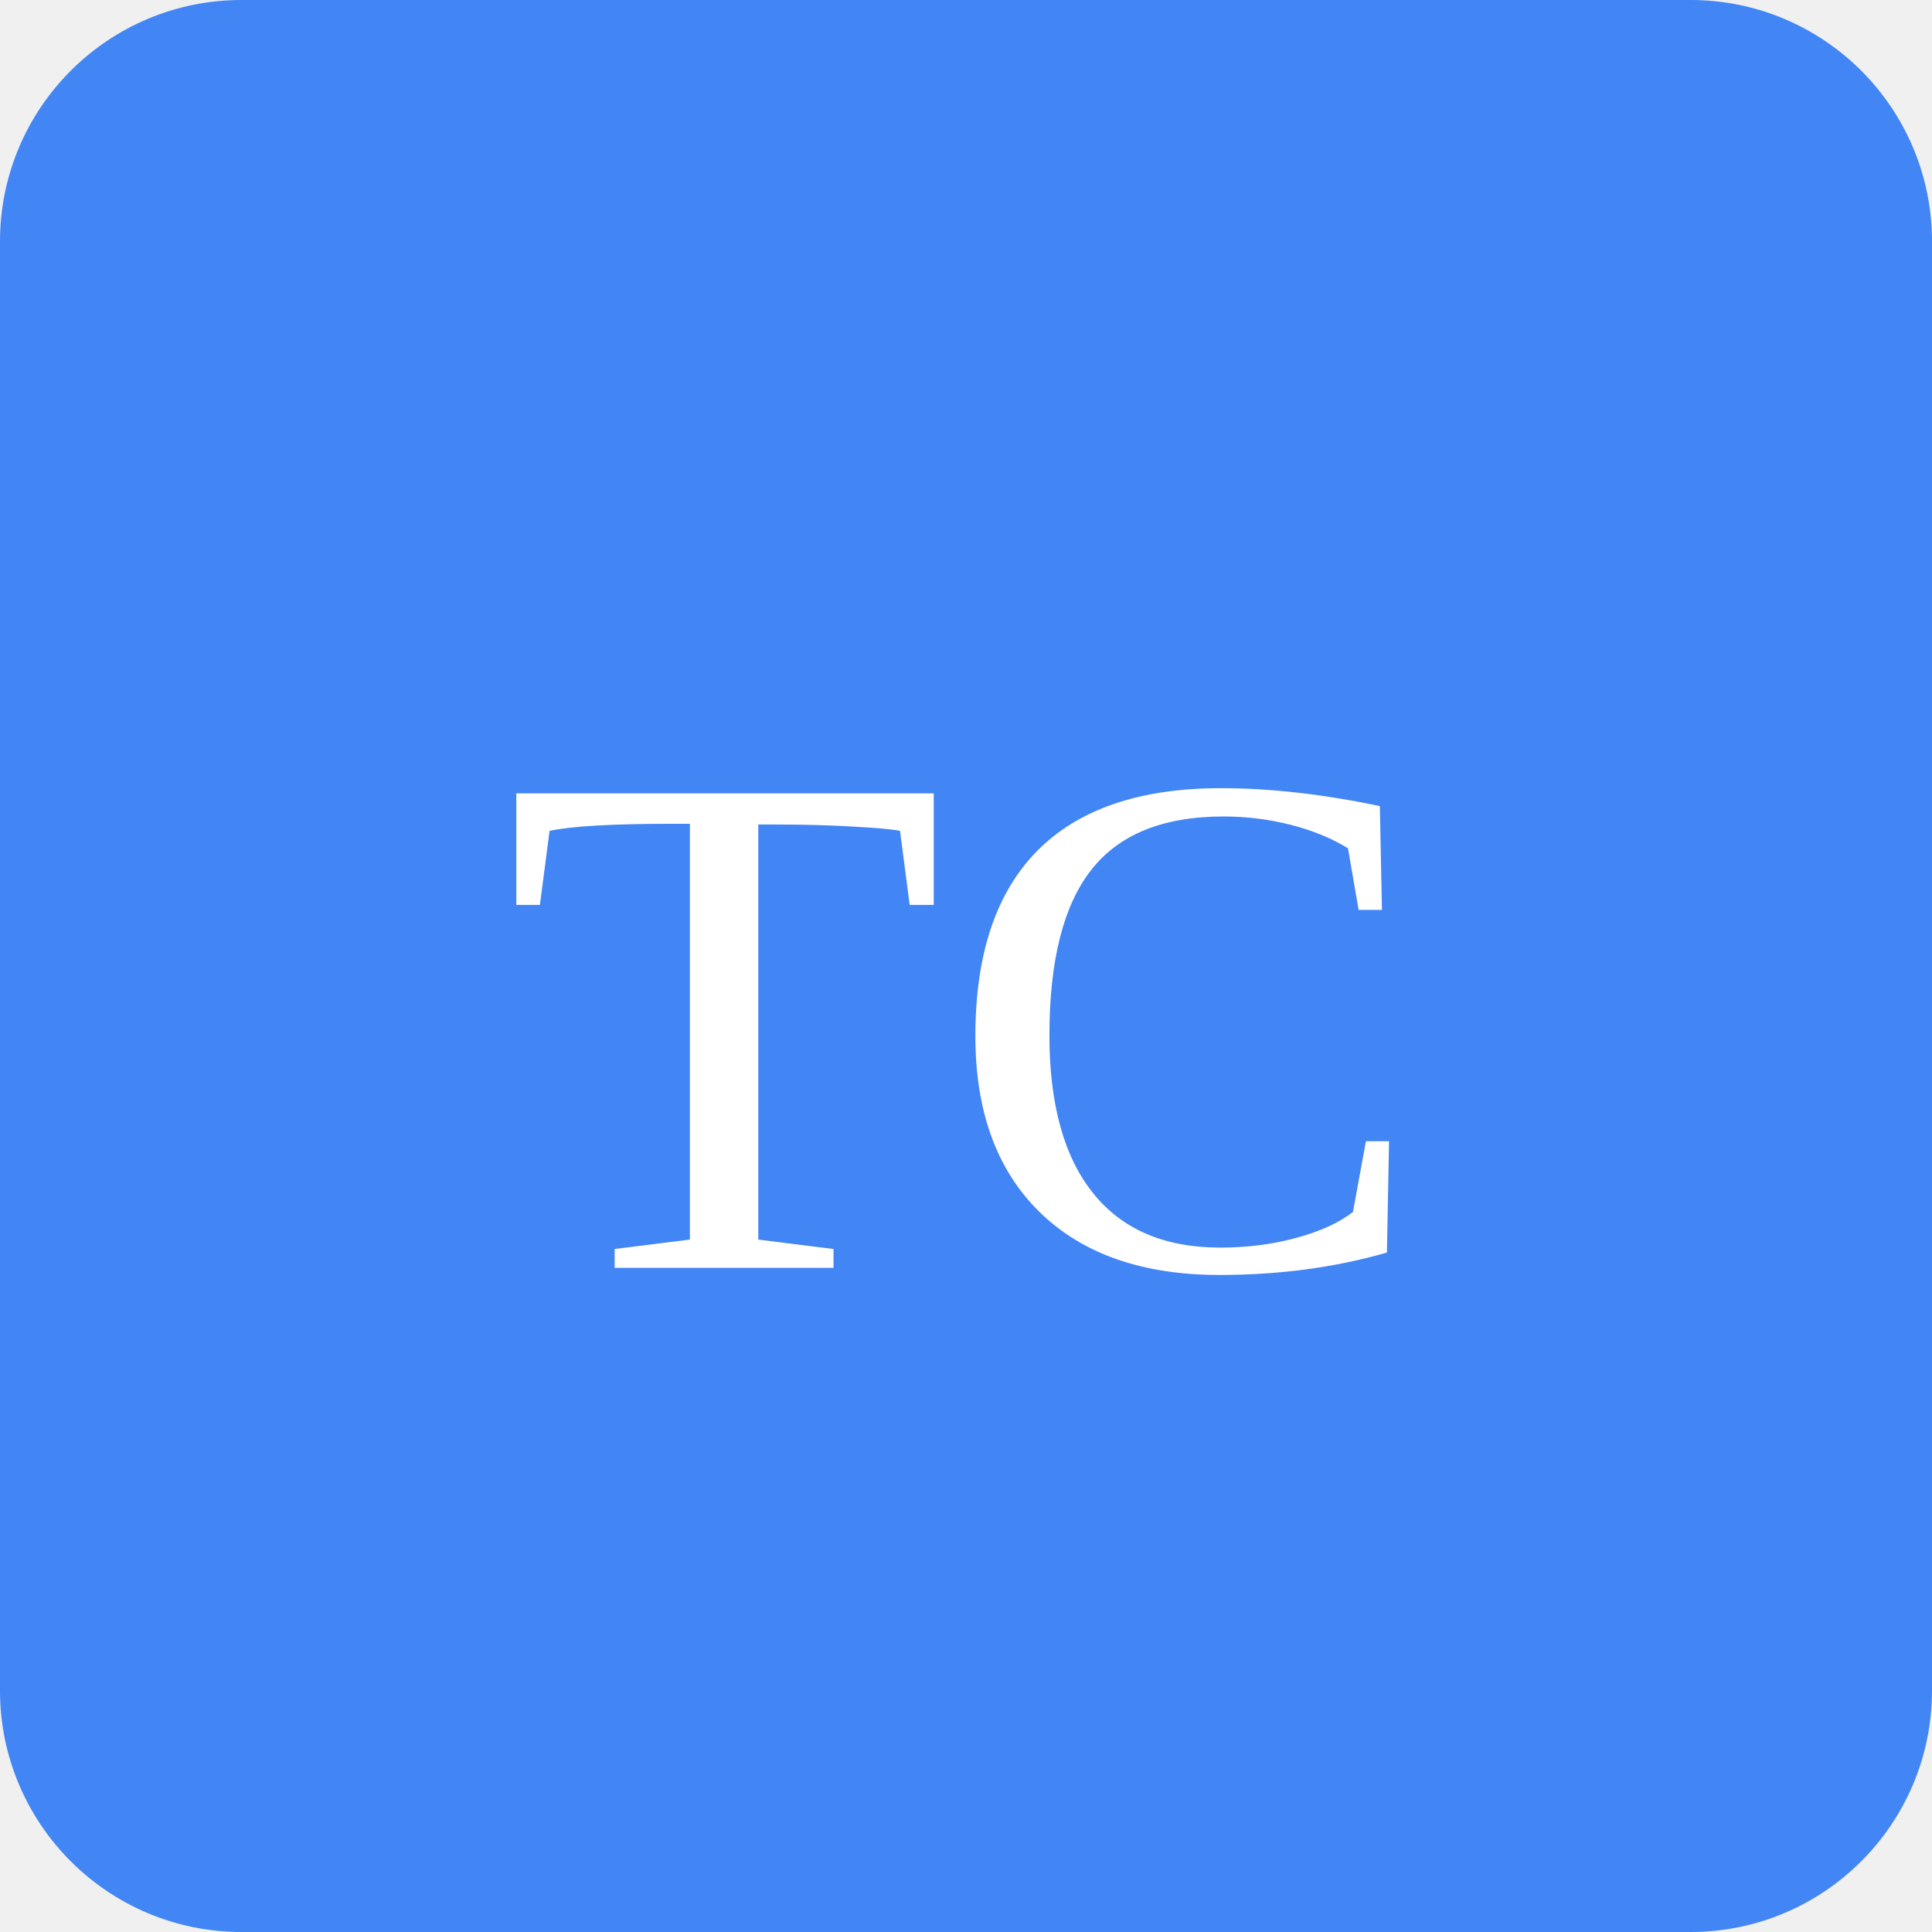
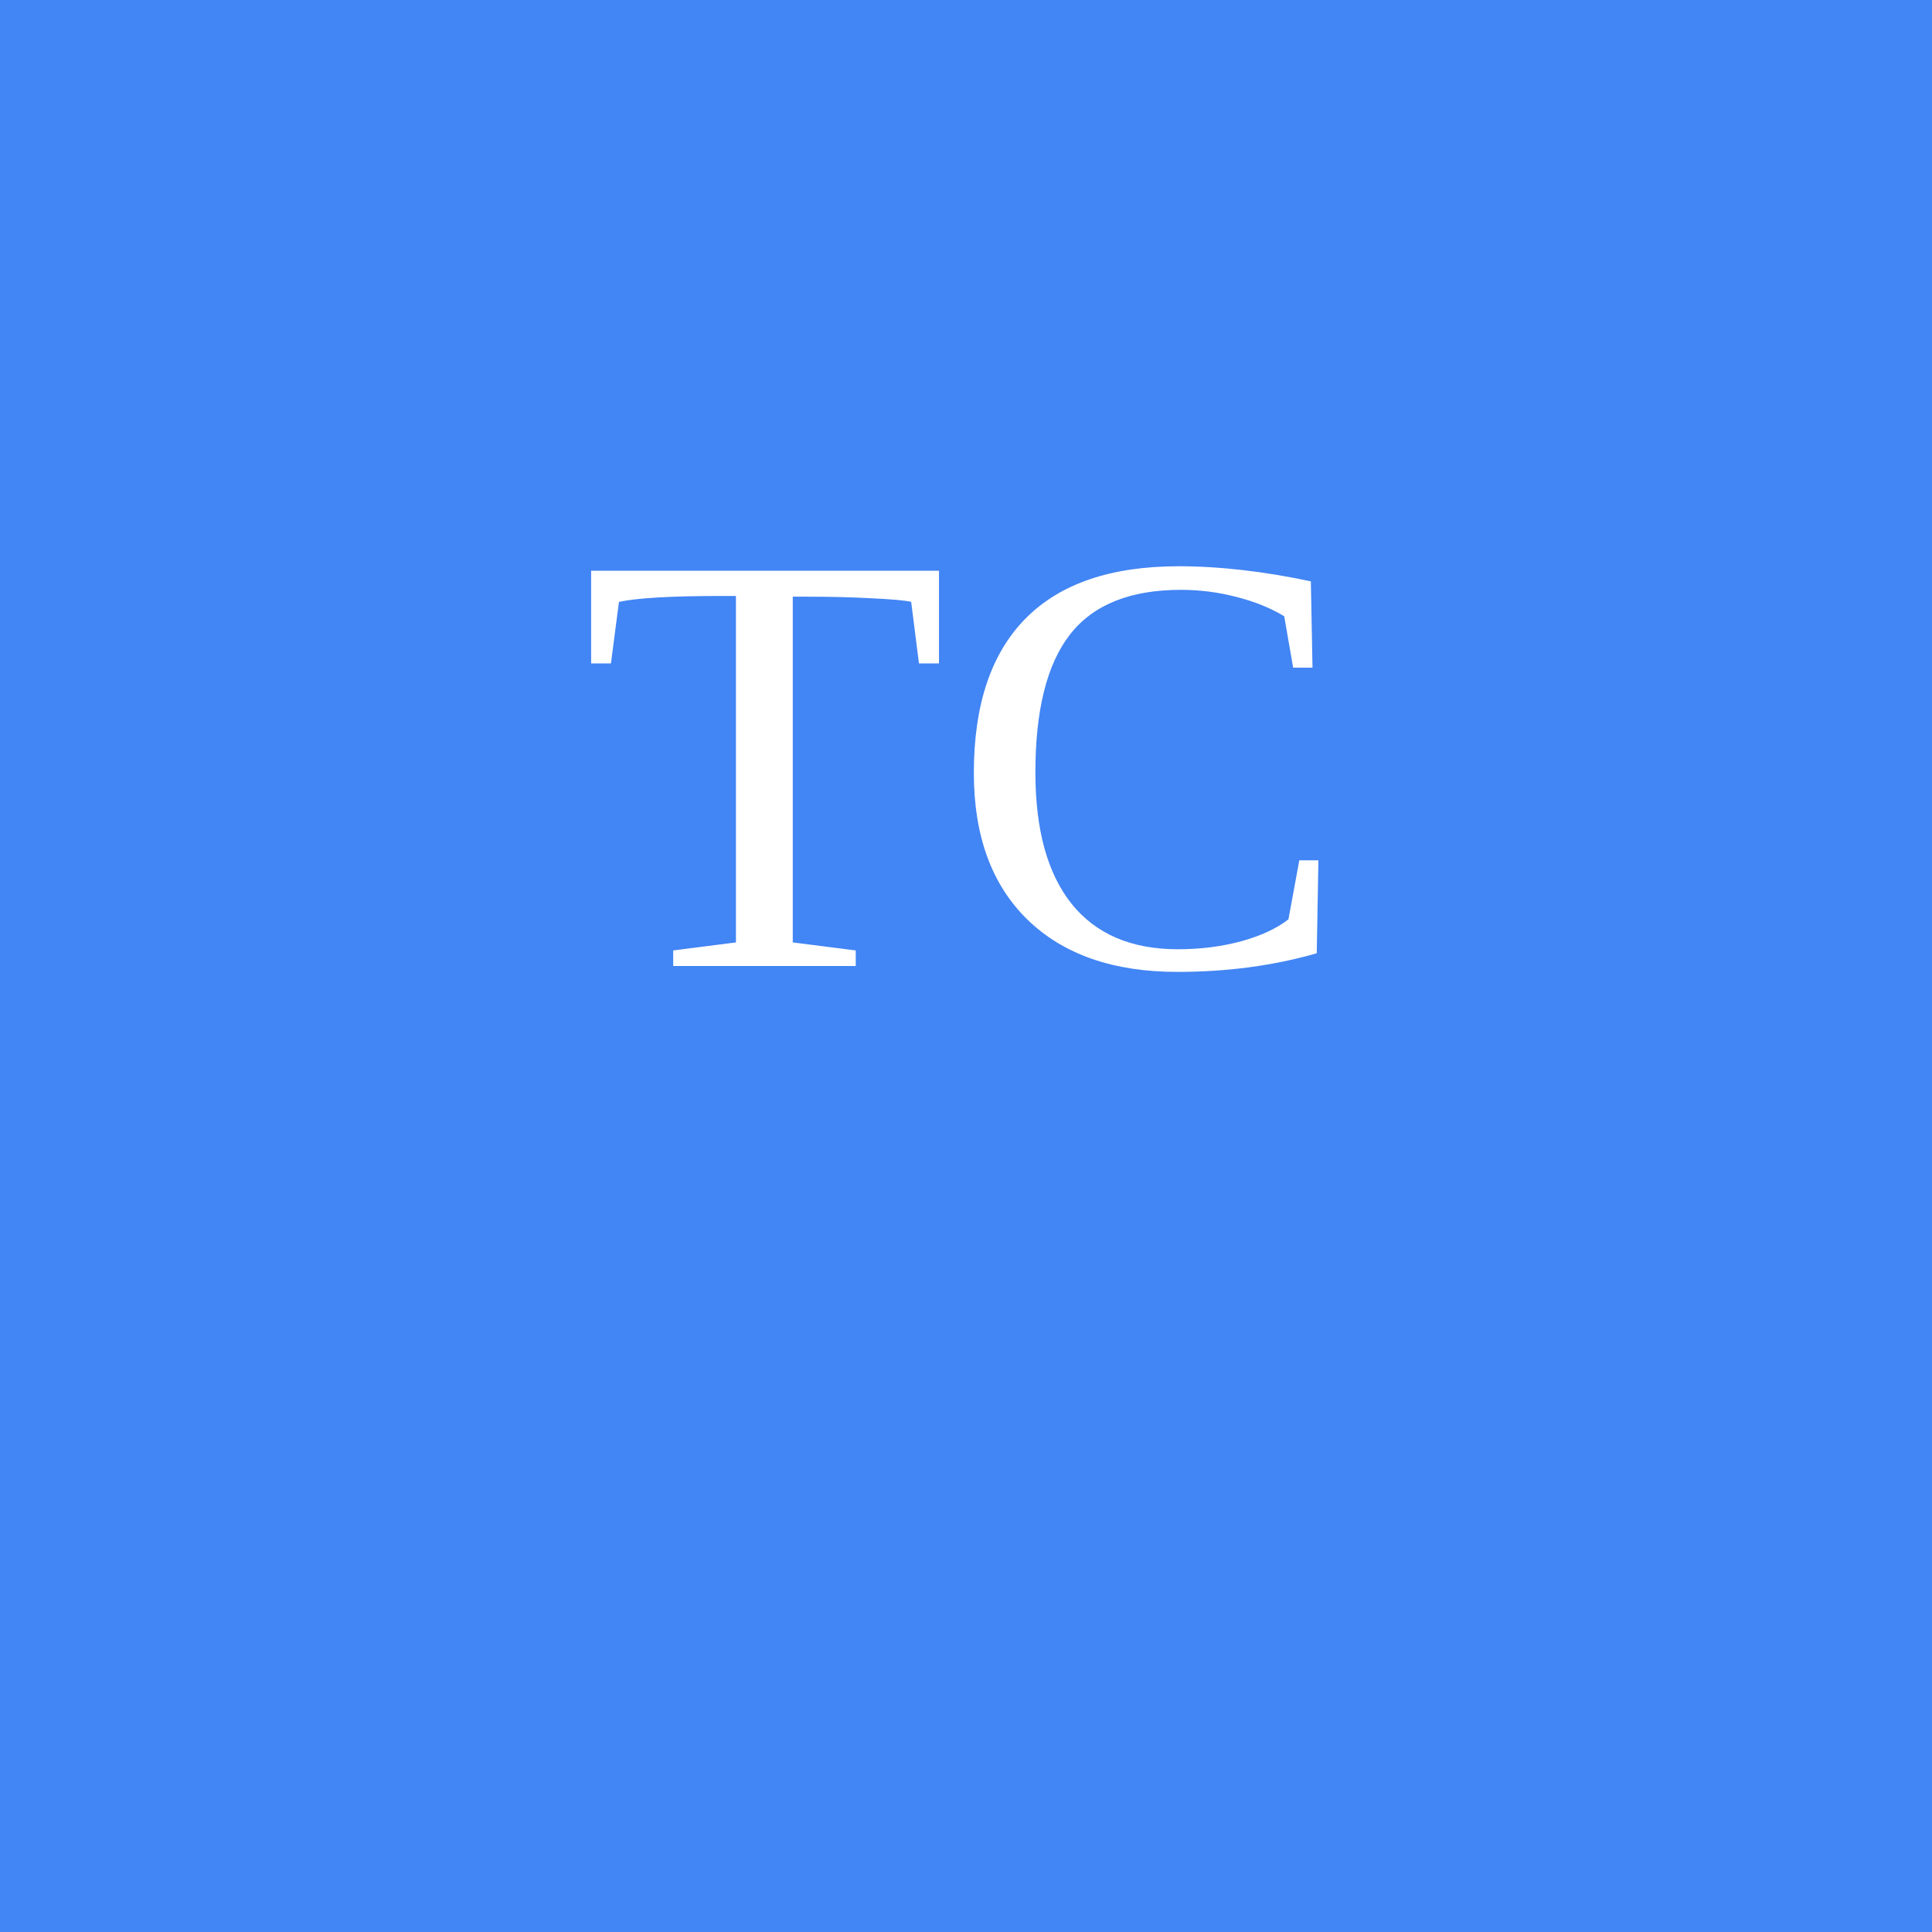
- <svg xmlns="http://www.w3.org/2000/svg" width="128" height="128">
-   <rect width="128" height="128" rx="16" ry="16" fill="#4285f4" />
-   <text x="64" y="84" text-anchor="middle" font-size="48" fill="white">TC</text>
+ <svg xmlns="http://www.w3.org/2000/svg" width="128" height="128" viewBox="0 0 128 128">
+   <rect width="128" height="128" fill="#4285f4" />
+   <text x="64" y="64" text-anchor="middle" font-size="40" fill="white">TC</text>
</svg>
